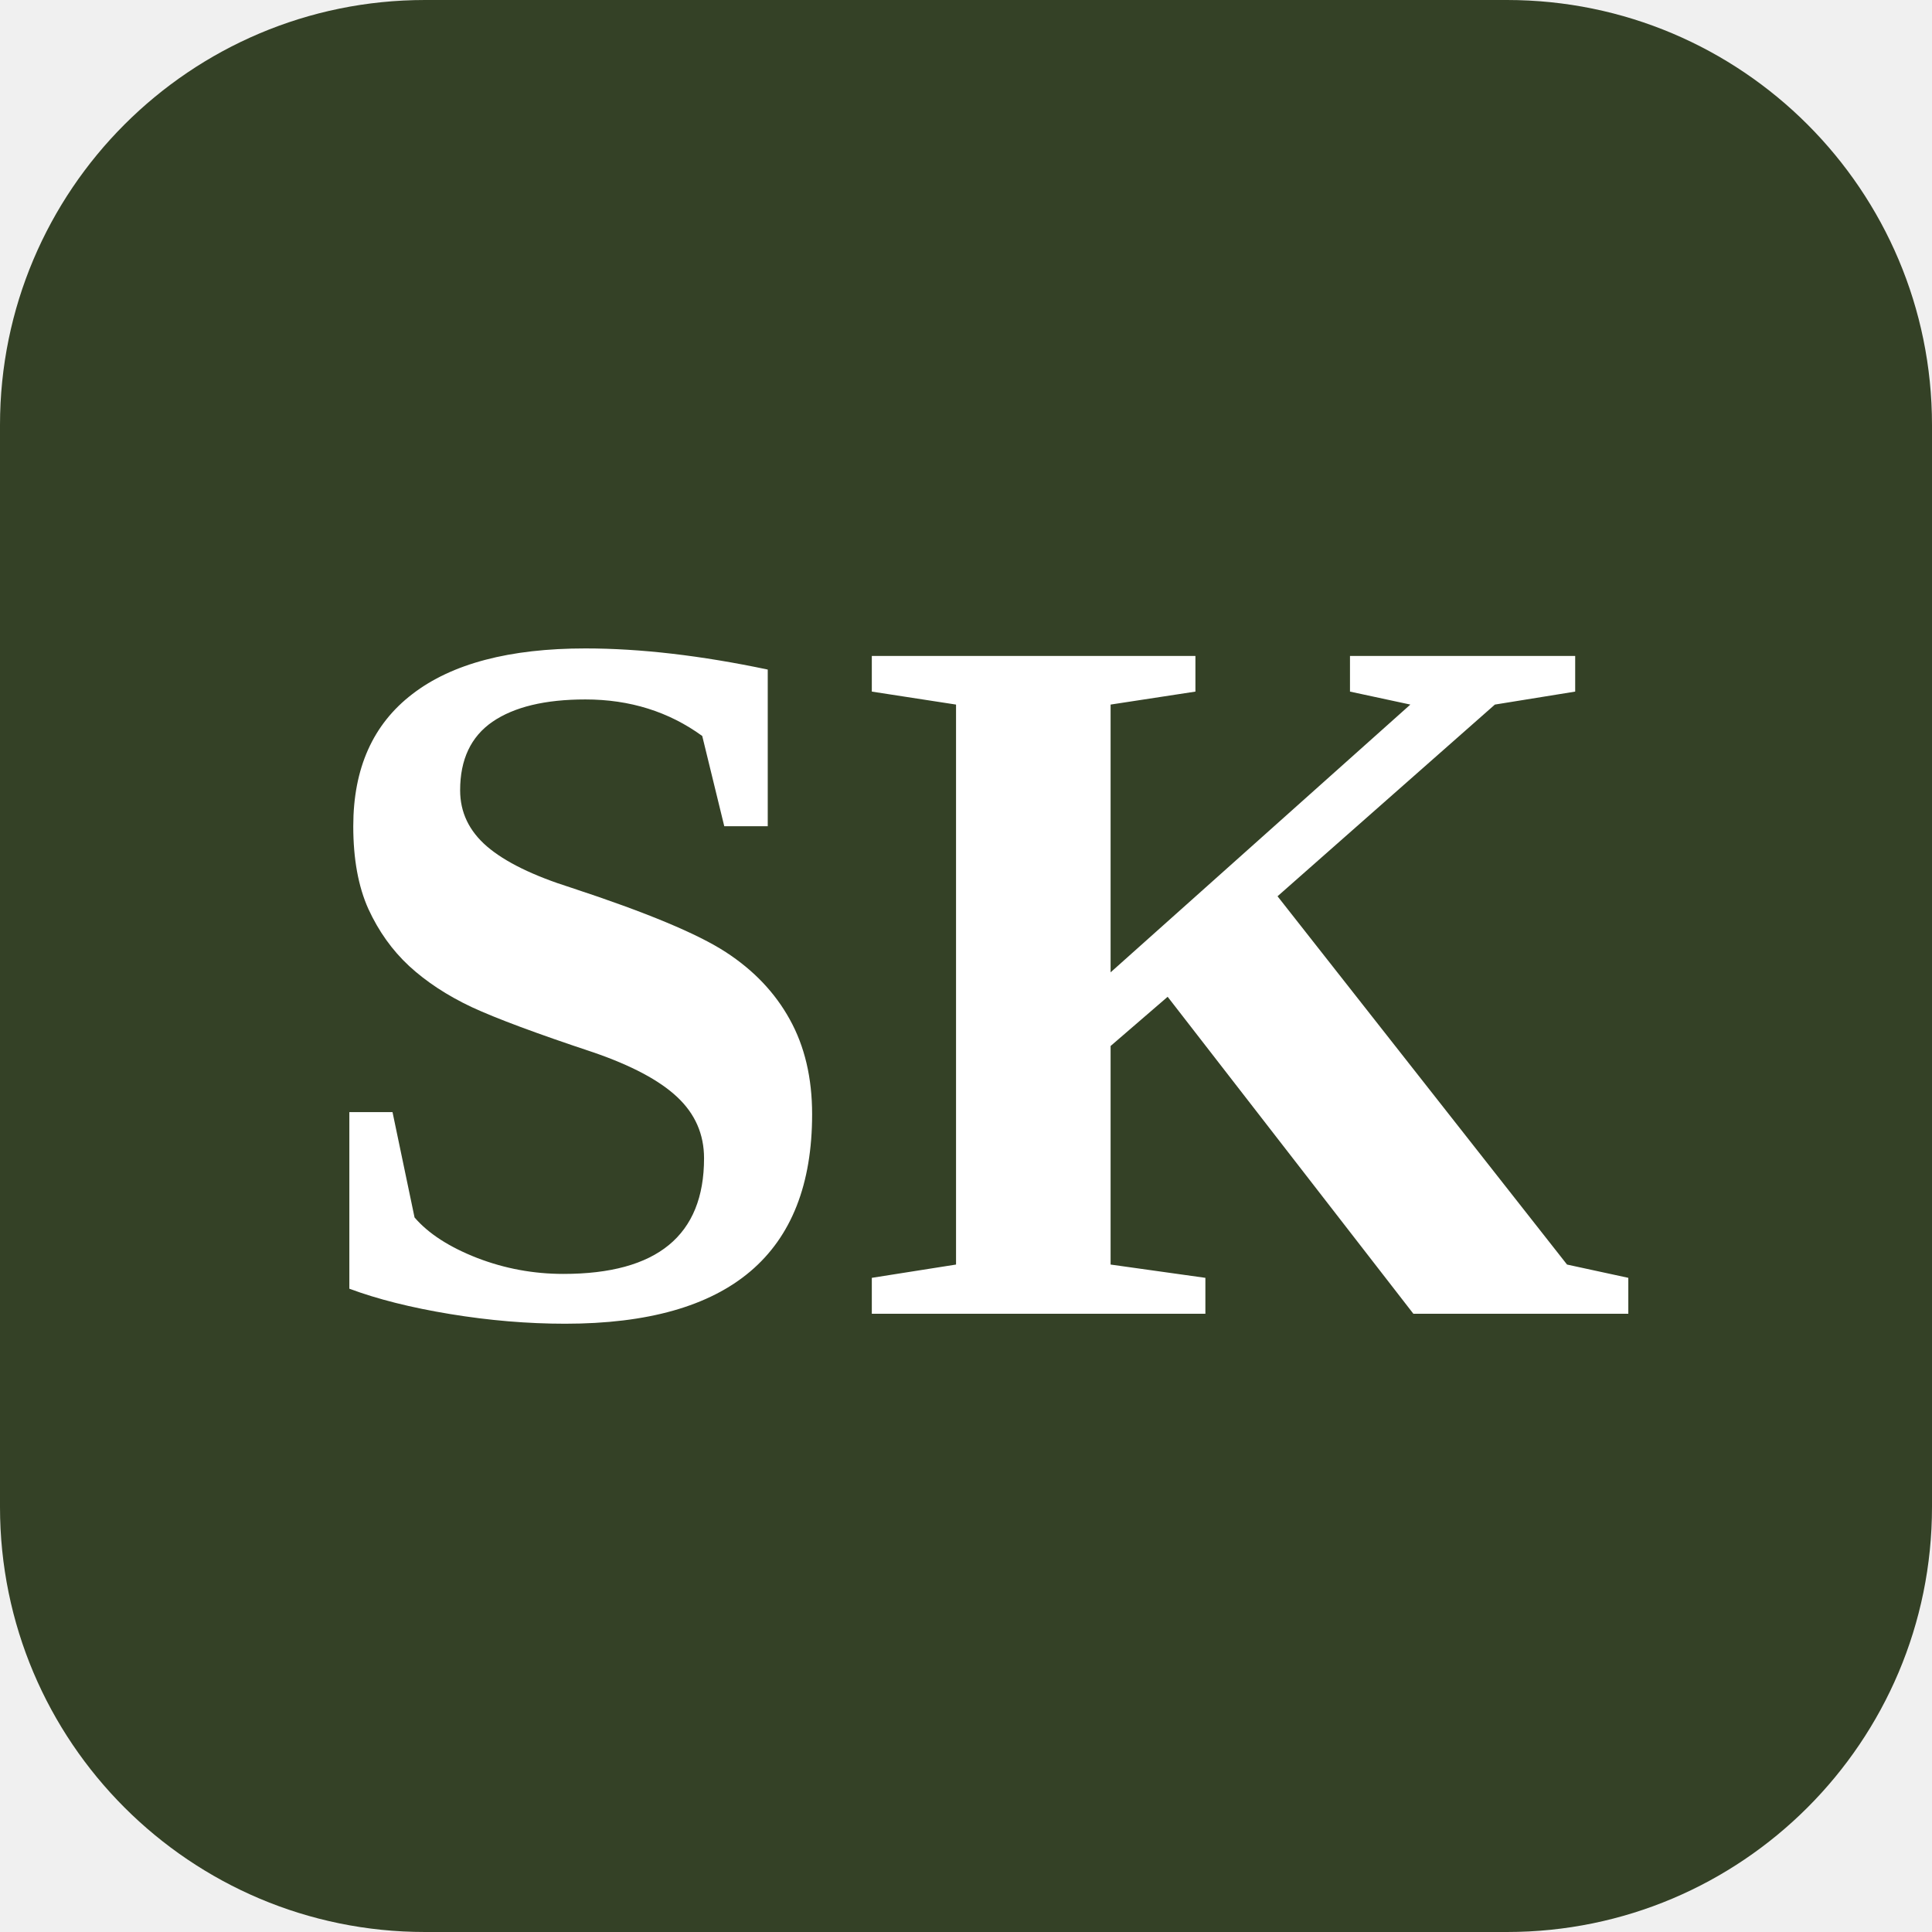
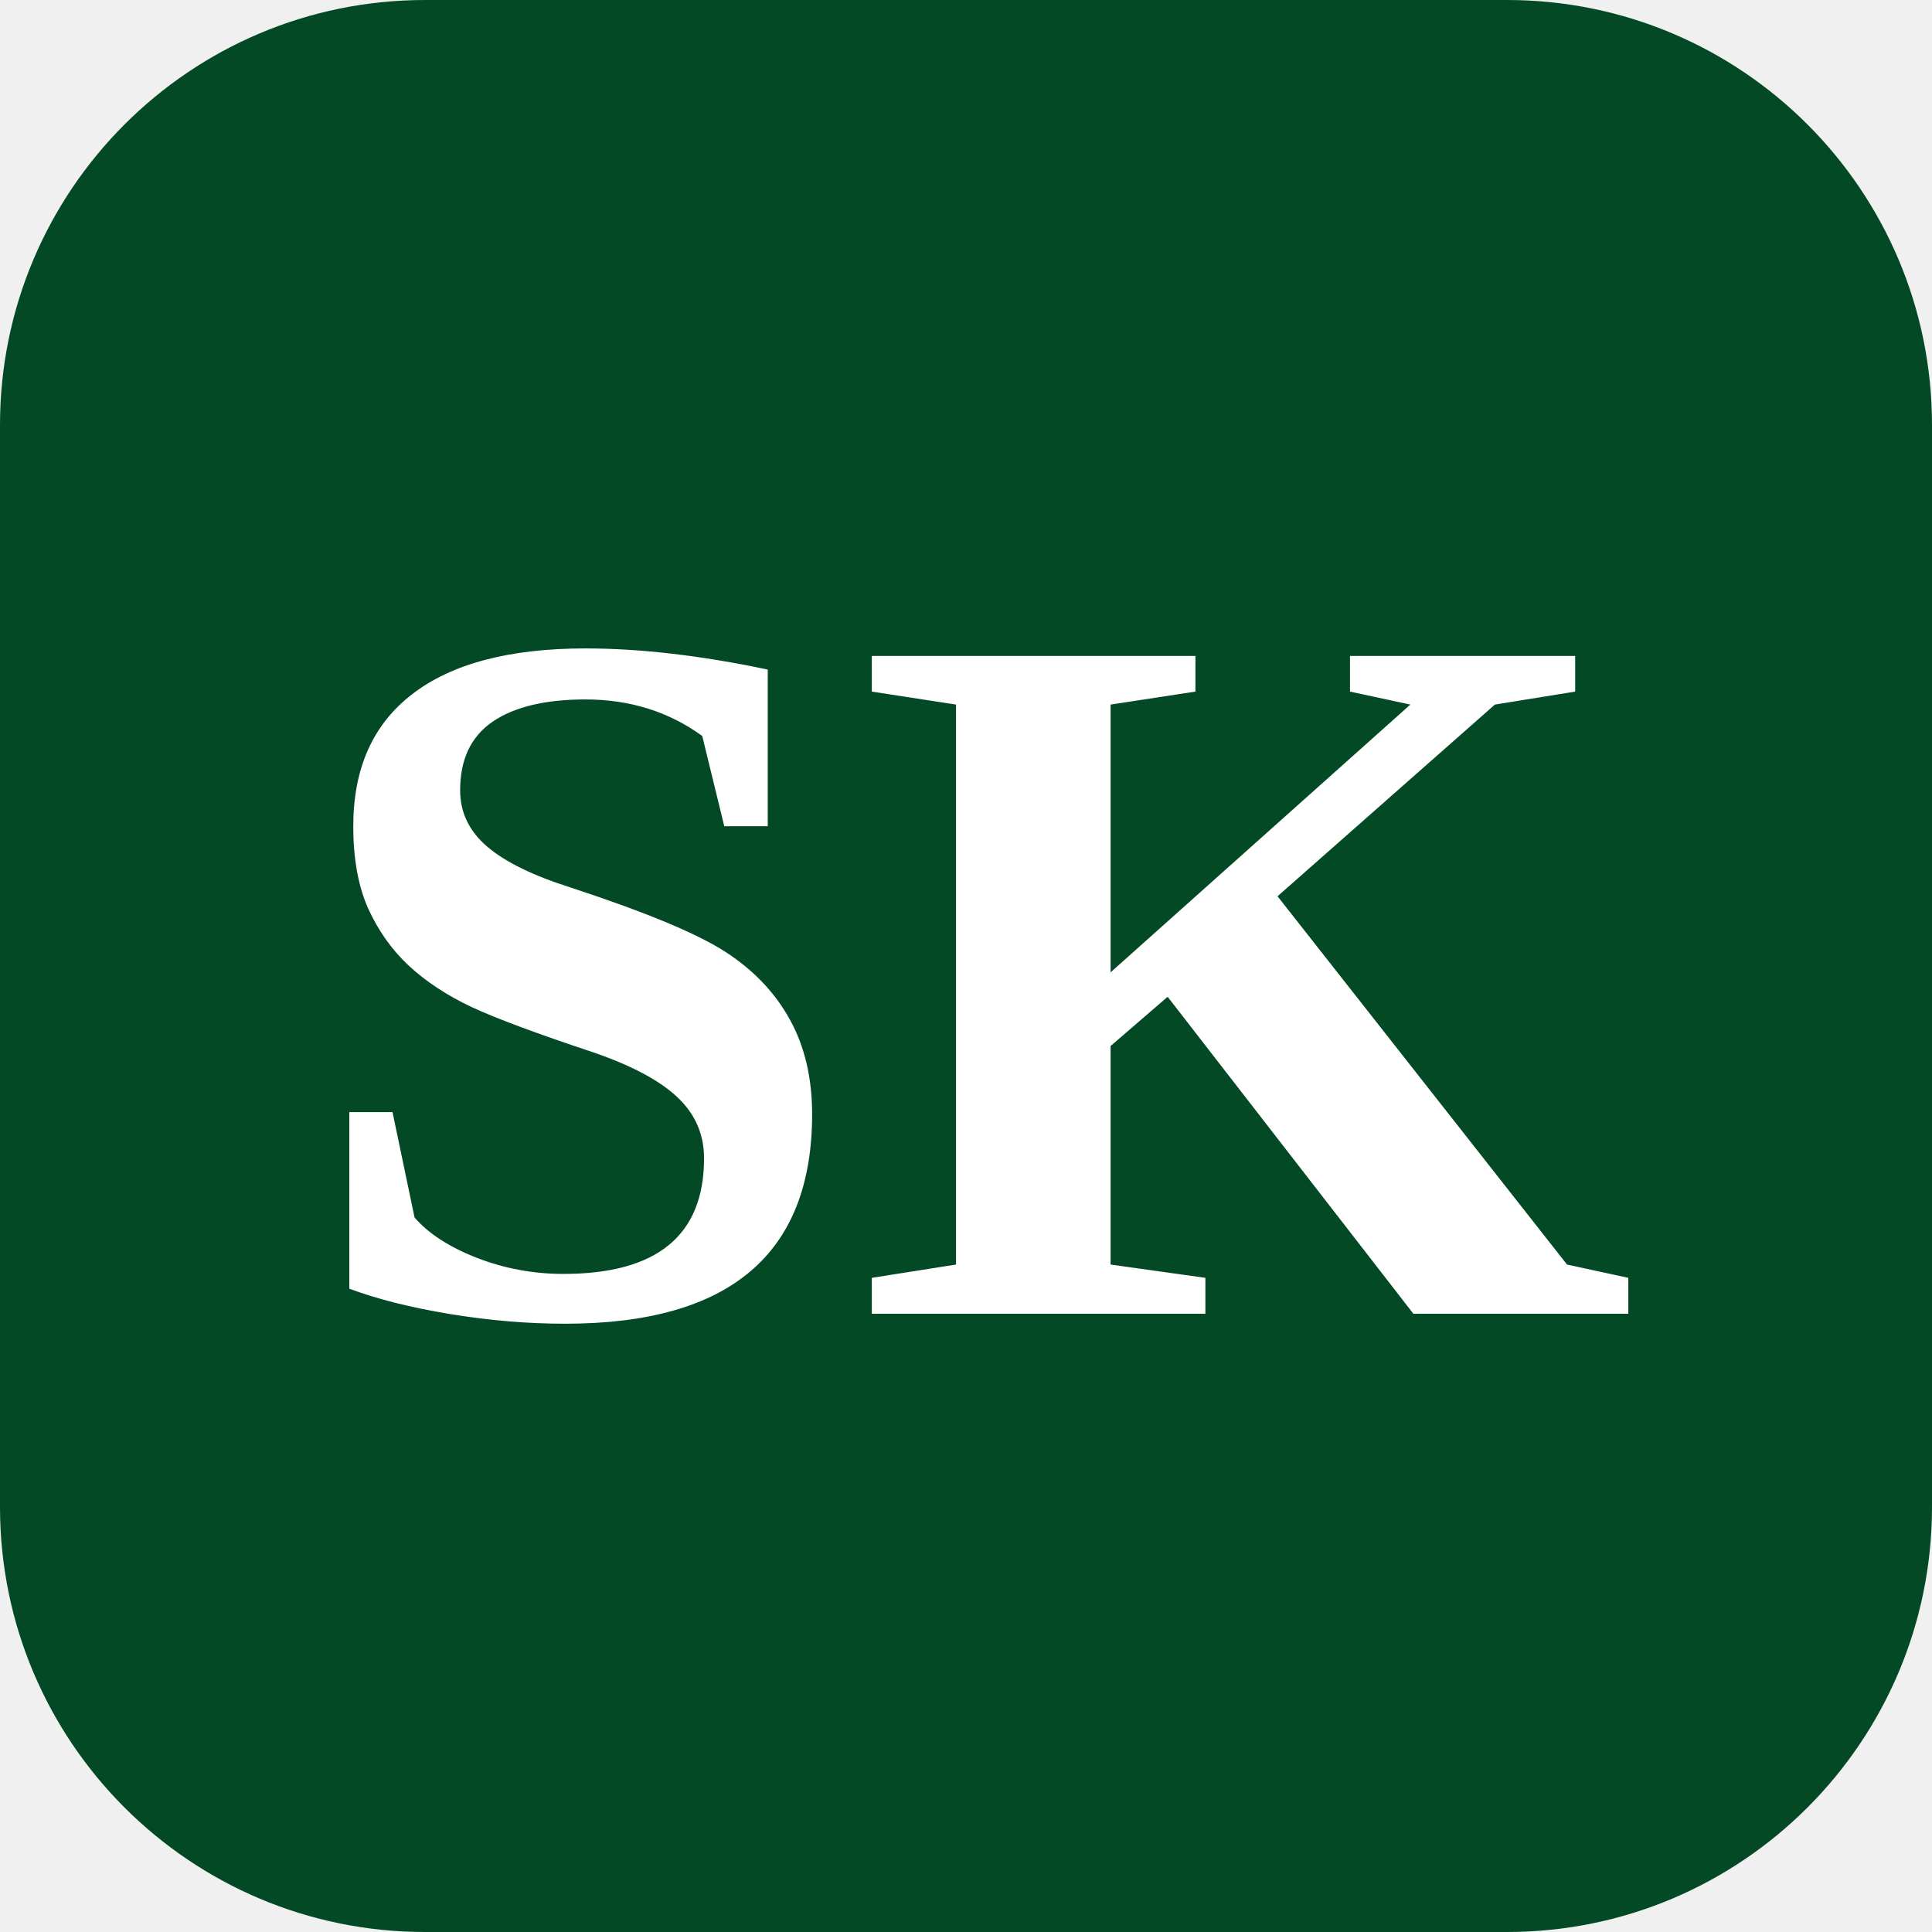
<svg xmlns="http://www.w3.org/2000/svg" viewBox="0 0 100 100" width="100" height="100">
-   <rect width="100" height="100" rx="22" fill="#344126" />
+   <rect width="100" height="100" rx="22" fill="#044925" />
  <text x="50" y="68" text-anchor="middle" font-family="Georgia, 'Times New Roman', serif" font-size="52" font-weight="700" fill="#ffffff">SK</text>
</svg>
